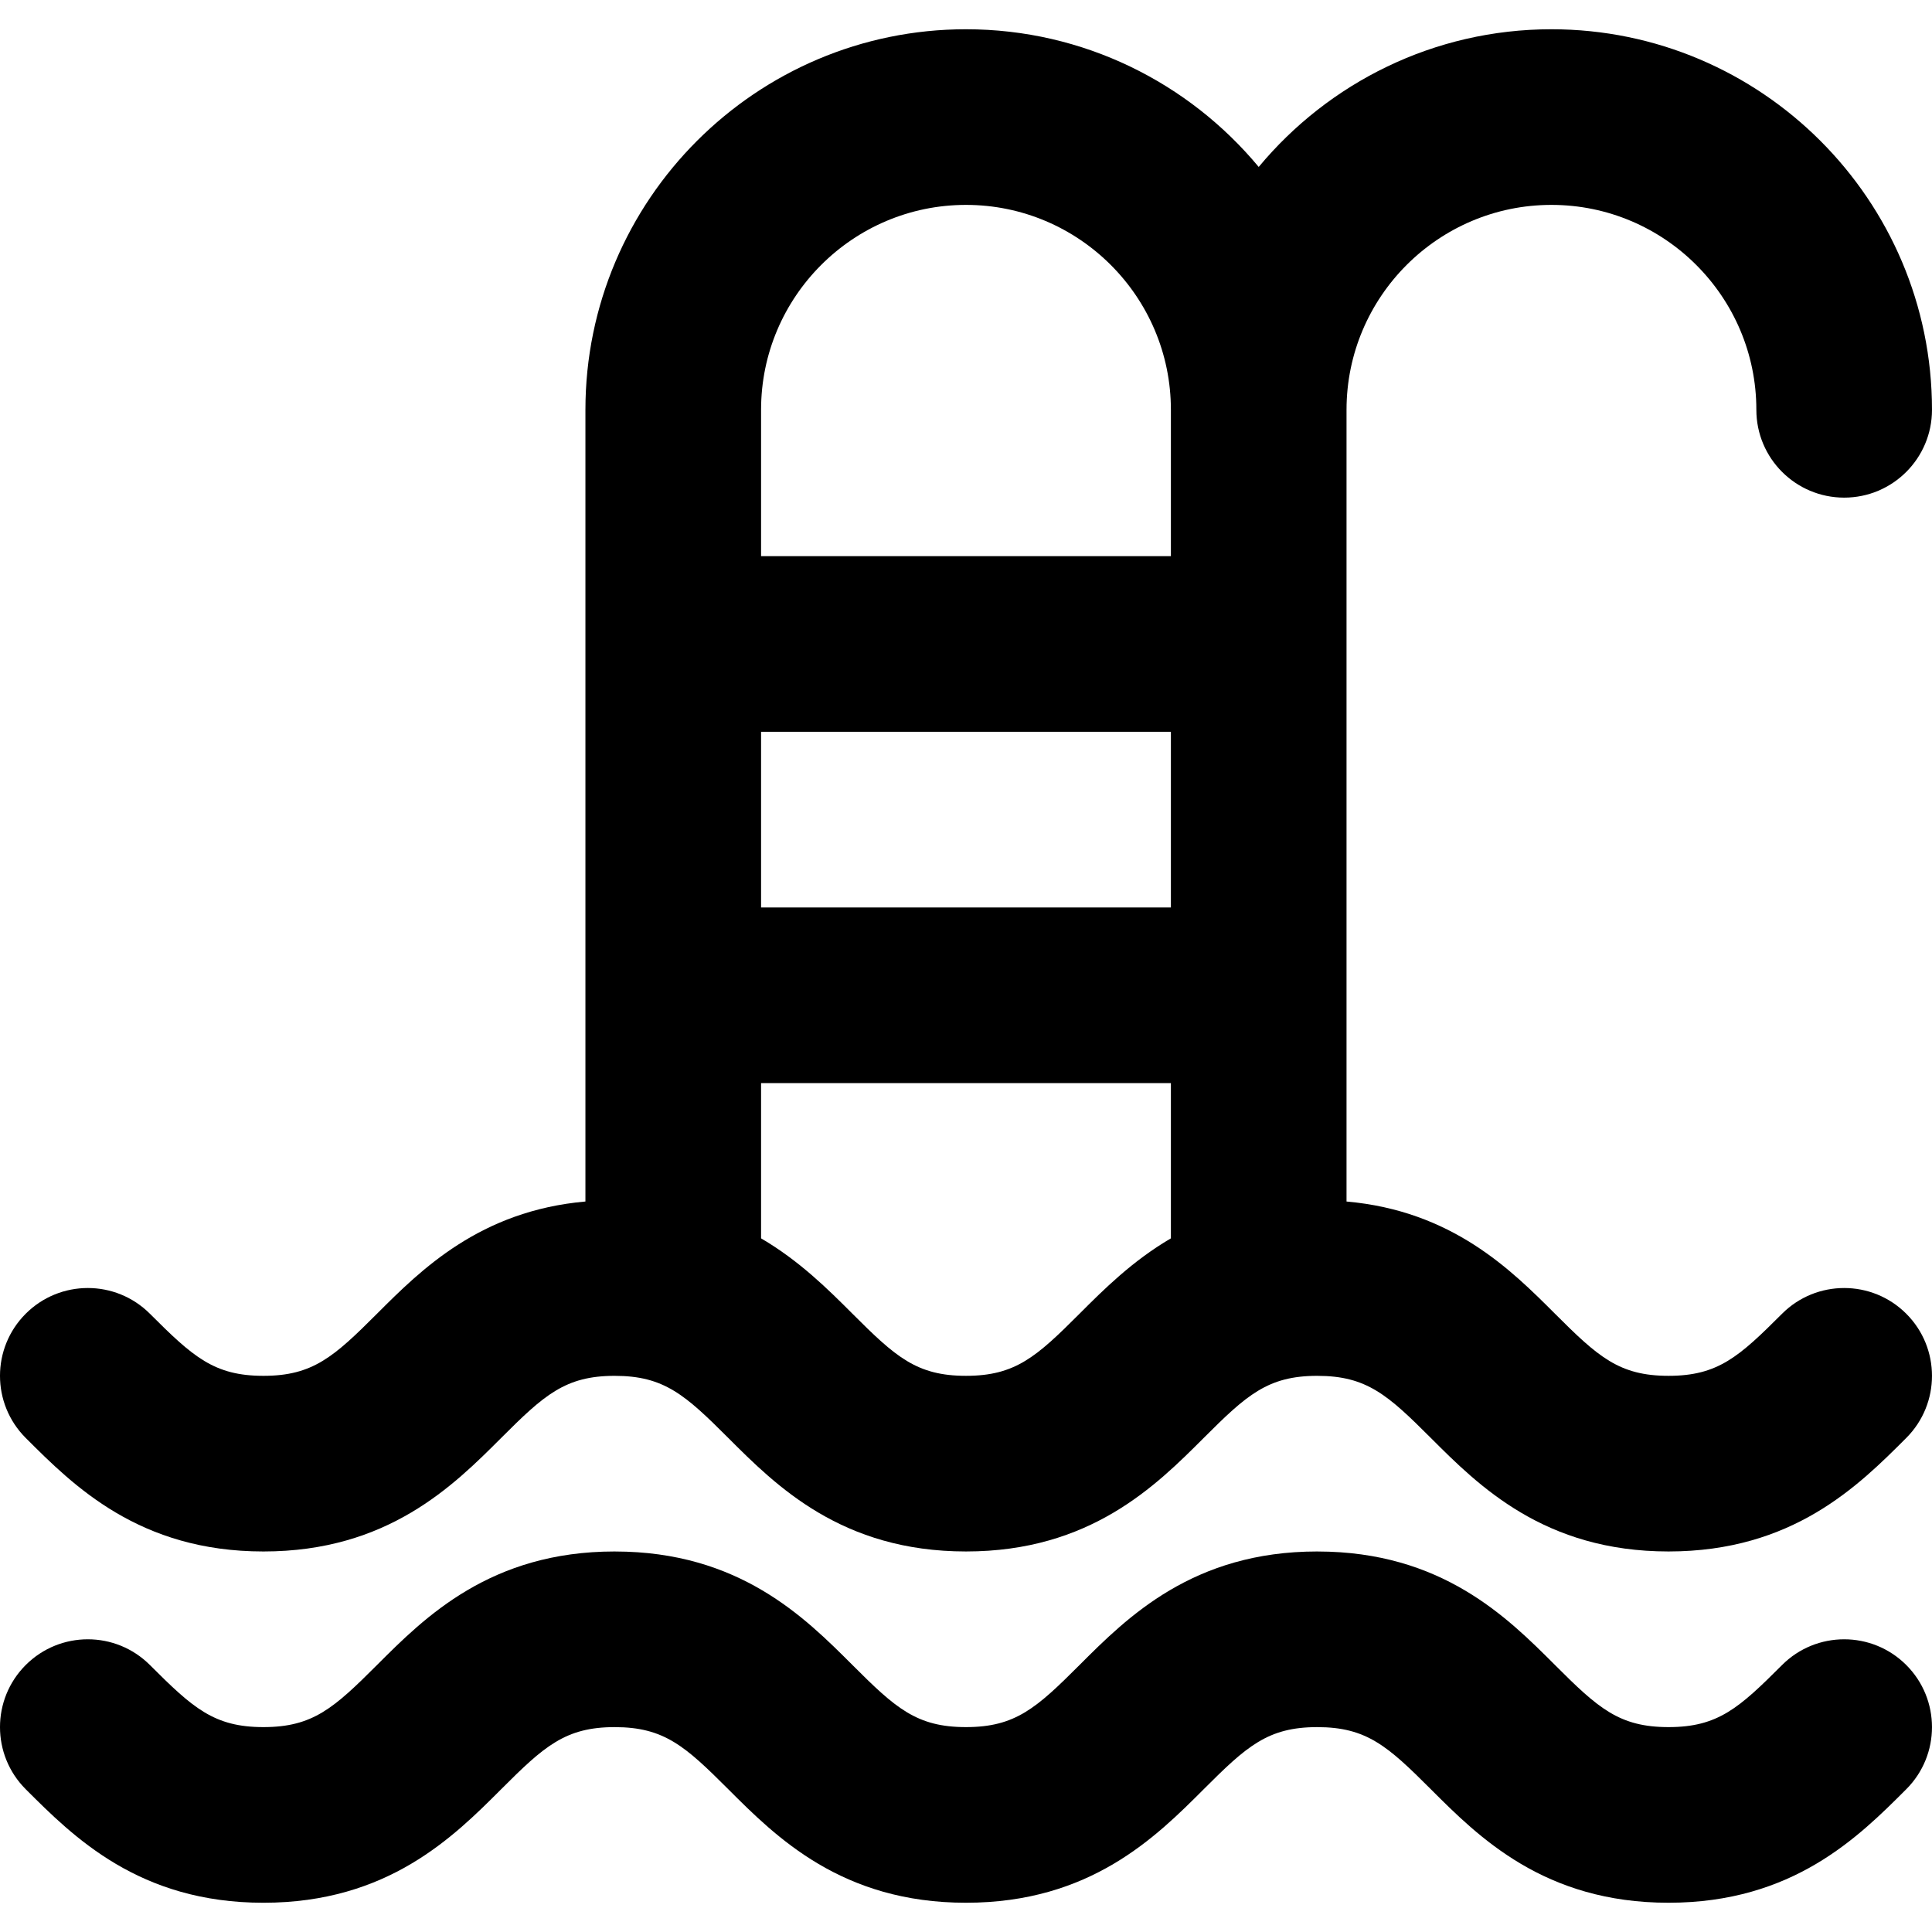
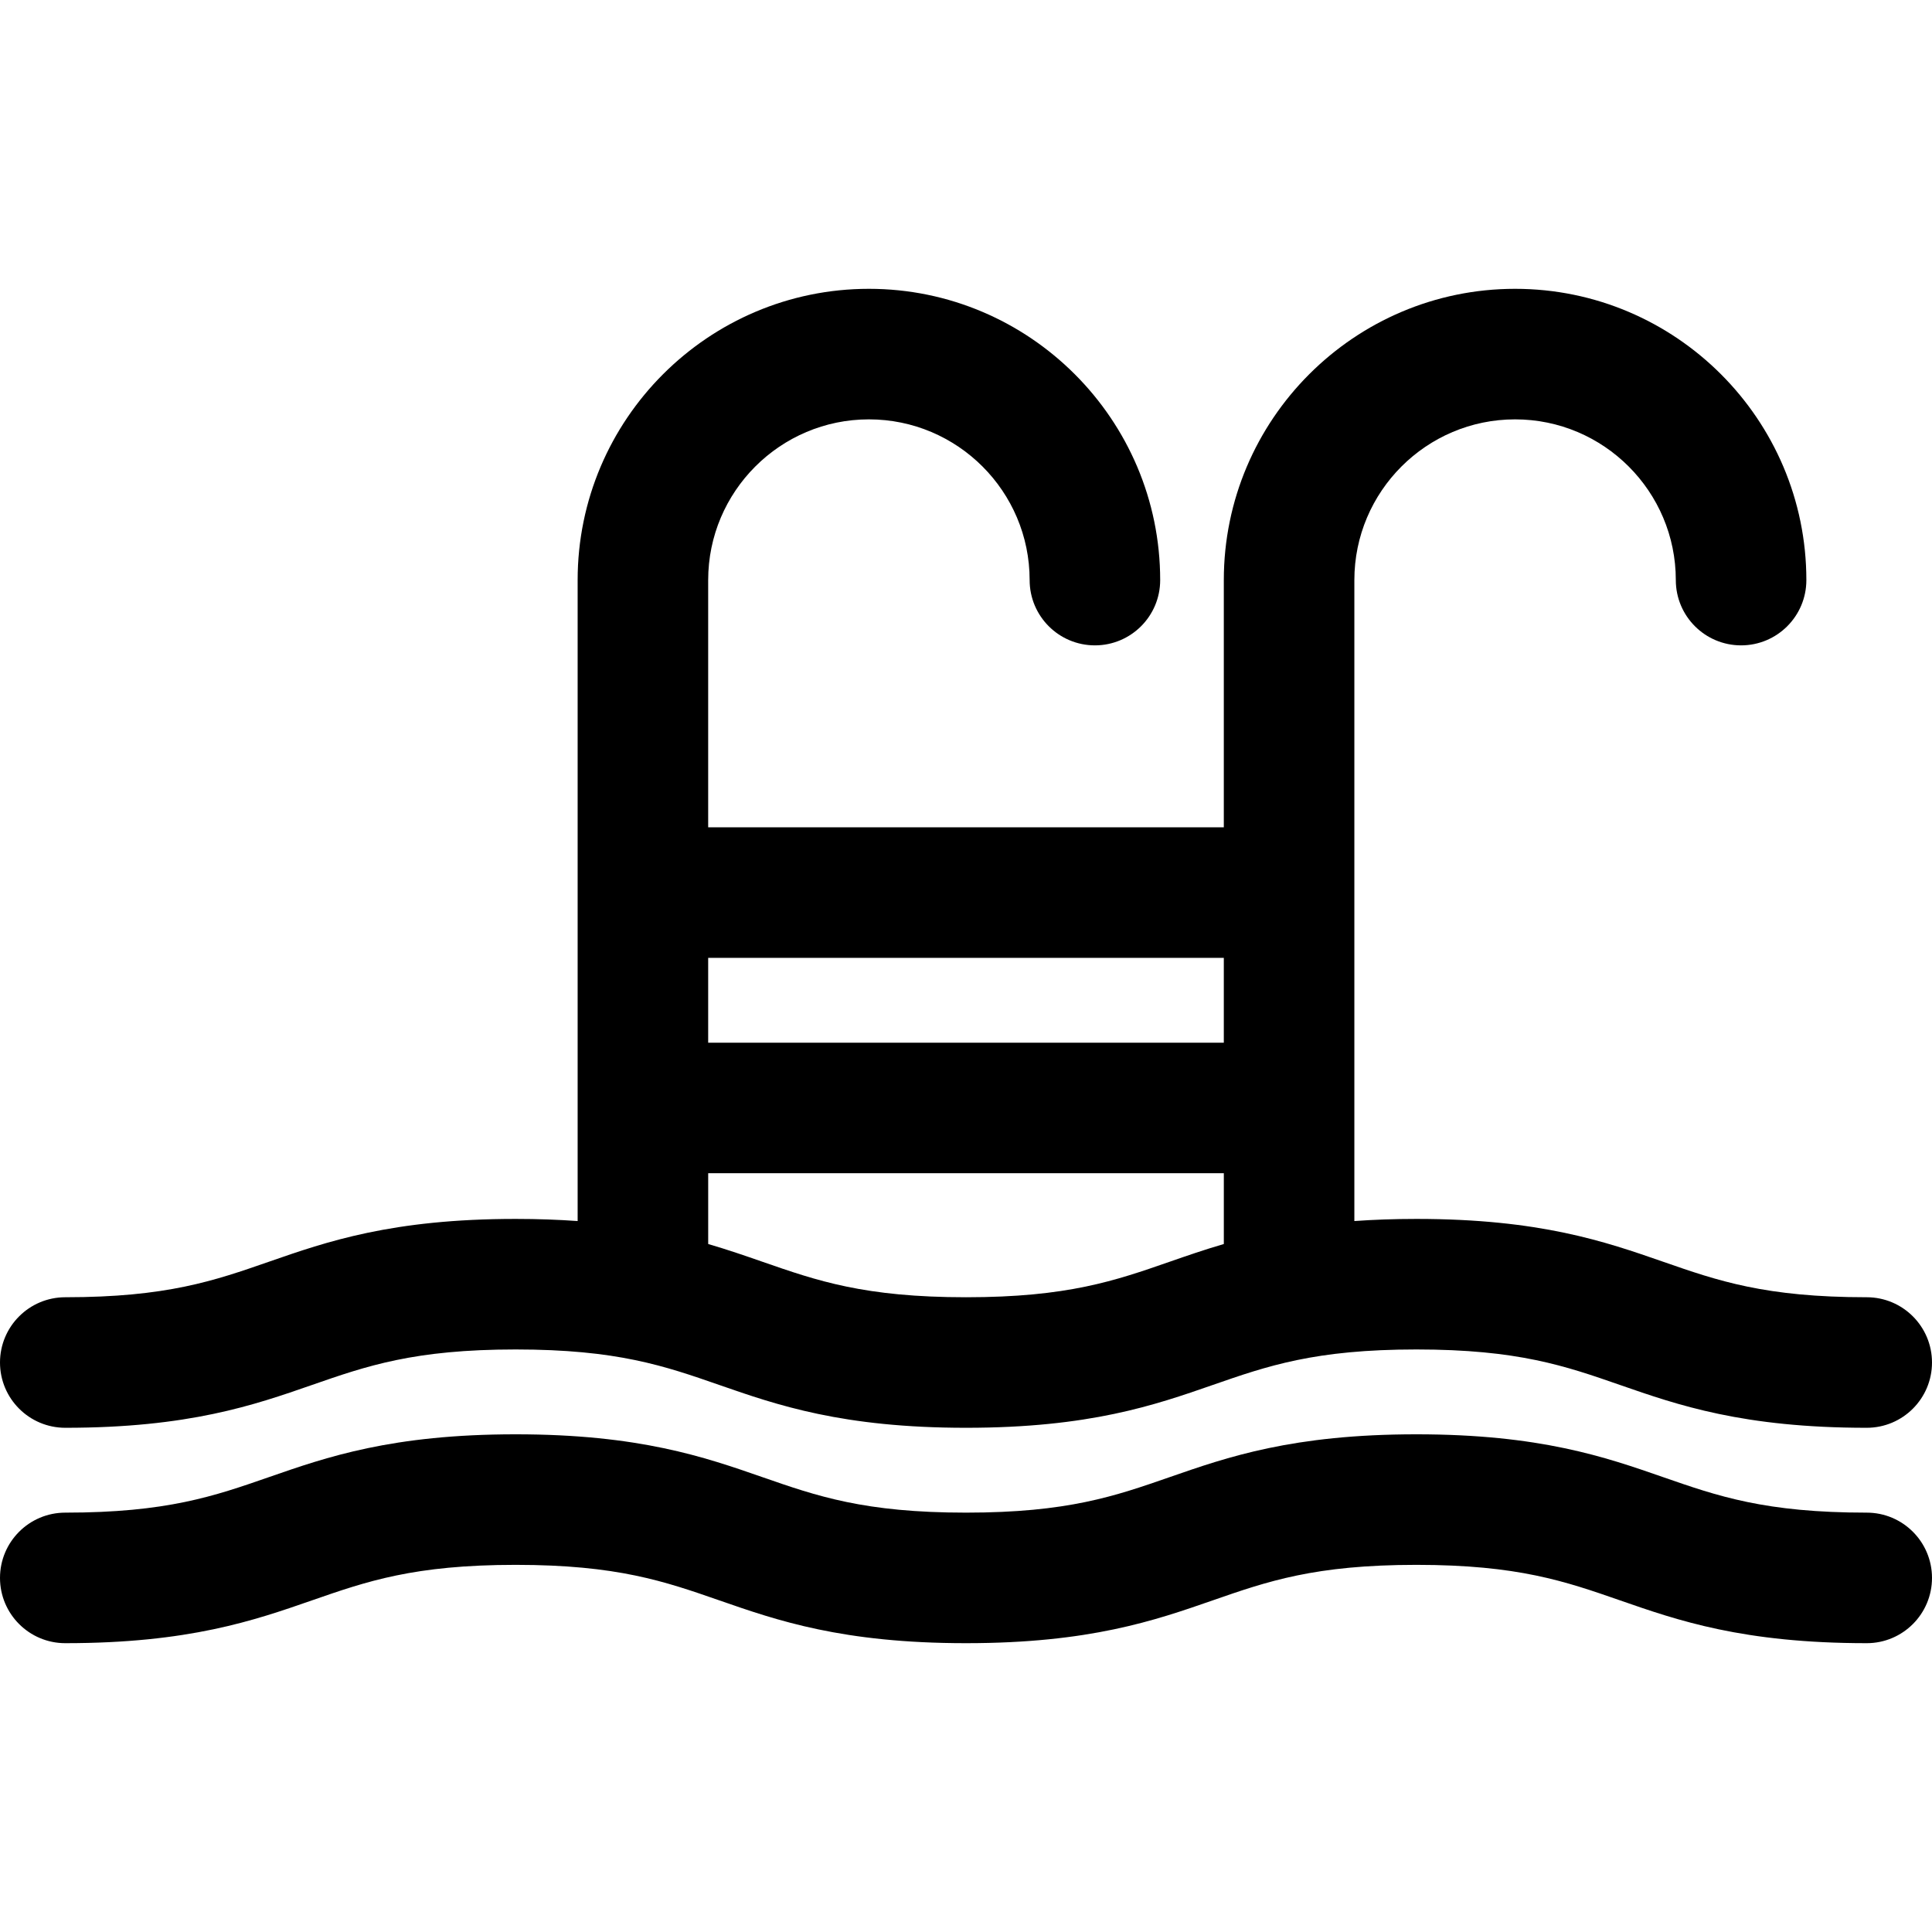
- <svg xmlns="http://www.w3.org/2000/svg" version="1.1" id="Layer_1" x="0px" y="0px" viewBox="0 0 329.994 329.994" style="enable-background:new 0 0 329.994 329.994;" xml:space="preserve">
-   <g id="XMLID_237_">
-     <path id="XMLID_238_" d="M304.382,284.394c-7.35,7.352-10.954,10.603-19.385,10.603c-0.001,0-0.003,0-0.005,0   c-8.43,0.001-12.037-3.25-19.392-10.605c-8.177-8.176-19.374-19.372-40.55-19.391c-0.02,0-0.037-0.003-0.057-0.003   c-21.215,0.001-32.424,11.21-40.608,19.395c-7.353,7.353-10.959,10.604-19.388,10.604c-0.001,0-0.003,0-0.003,0   c-8.43,0.001-12.037-3.25-19.391-10.604c-8.176-8.176-19.373-19.37-40.546-19.392c-0.02,0-0.039-0.003-0.059-0.003   c-21.214,0.001-32.423,11.21-40.607,19.395c-7.354,7.353-10.96,10.604-19.391,10.604c-0.003,0-0.005,0-0.007,0   c-8.426,0-12.033-3.251-19.387-10.604l-0.003-0.003c-5.858-5.857-15.354-5.854-21.212,0.003   c-5.857,5.858-5.856,15.357,0.003,21.215c8.184,8.183,19.392,19.39,40.596,19.39c0.005,0,0.009,0,0.014,0   c21.208,0,32.417-11.208,40.601-19.392c7.347-7.347,10.956-10.599,19.368-10.607c0.008,0,0.017,0.001,0.025,0.001   c8.432,0,12.038,3.251,19.393,10.606c8.184,8.184,19.39,19.391,40.598,19.391c0.004,0,0.008,0,0.012,0   c21.207,0,32.416-11.208,40.6-19.391c7.348-7.348,10.955-10.6,19.37-10.607c0.009,0,0.018,0.001,0.026,0.001   c8.431,0,12.037,3.251,19.393,10.606c8.184,8.184,19.391,19.391,40.598,19.391c0.003-0.001,0.009,0,0.014,0   c21.208-0.001,32.417-11.209,40.599-19.393c5.857-5.859,5.855-15.356-0.003-21.213   C319.737,278.534,310.242,278.536,304.382,284.394z" />
-     <path id="XMLID_239_" d="M304.382,224.394c-7.35,7.352-10.954,10.603-19.385,10.603c-0.001,0-0.003,0-0.005,0   c-8.43,0.001-12.037-3.251-19.392-10.605c-7.515-7.515-17.587-17.573-35.607-19.168V69.997c0-19.299,15.701-35,35-35   c19.299,0,35,15.701,35,35c0,8.284,6.716,15,15,15c8.284,0,15-6.716,15-15c0-35.841-29.159-65-65-65   c-20.085,0-38.067,9.16-50,23.518c-11.933-14.358-29.916-23.518-50-23.518c-35.841,0-65,29.159-65,65v135.226   c-18.017,1.598-28.087,11.655-35.602,19.17c-7.354,7.353-10.96,10.605-19.391,10.605c-0.003,0-0.005,0-0.007,0   c-8.426,0-12.033-3.251-19.387-10.605l-0.003-0.003c-5.858-5.857-15.354-5.854-21.212,0.003   c-5.857,5.858-5.856,15.357,0.003,21.215c8.184,8.183,19.392,19.39,40.596,19.39c0.005,0,0.009,0,0.014,0   c21.208,0,32.417-11.208,40.601-19.392c7.347-7.347,10.956-10.599,19.368-10.607c0.008,0,0.017,0.001,0.025,0.001   c8.432,0,12.038,3.251,19.393,10.606c8.184,8.184,19.39,19.391,40.598,19.391c0.004,0,0.008,0,0.012,0   c21.207,0,32.416-11.208,40.6-19.391c7.348-7.348,10.955-10.6,19.37-10.607c0.009,0,0.018,0.001,0.026,0.001   c8.431,0,12.037,3.251,19.393,10.606c8.184,8.184,19.391,19.391,40.598,19.391c0.003-0.001,0.009,0,0.014,0   c21.208-0.001,32.417-11.209,40.599-19.393c5.857-5.859,5.855-15.356-0.003-21.213   C319.737,218.535,310.242,218.536,304.382,224.394z M129.994,124.997h70v30h-70V124.997z M164.994,34.997c19.299,0,35,15.701,35,35   v25h-70v-25C129.994,50.698,145.695,34.997,164.994,34.997z M164.998,234.997c-0.001,0-0.003,0-0.003,0   c-8.43,0.001-12.037-3.251-19.391-10.605c-4.132-4.132-9.038-9.033-15.61-12.875v-26.52h70v26.52   c-6.571,3.842-11.477,8.743-15.608,12.875C177.034,231.746,173.427,234.997,164.998,234.997z" />
+ <svg xmlns="http://www.w3.org/2000/svg" version="1.1" id="Capa_1" x="0px" y="0px" viewBox="0 0 297 297" style="enable-background:new 0 0 297 297;" xml:space="preserve">
+   <g>
+     <path d="M10.034,219.489c19.003,0,29.05-3.494,37.914-6.577c8.429-2.932,15.707-5.464,31.321-5.464s22.893,2.532,31.321,5.464   c8.864,3.083,18.91,6.577,37.914,6.577s29.05-3.494,37.913-6.577c8.428-2.932,15.707-5.464,31.319-5.464   c15.613,0,22.892,2.532,31.319,5.464c8.863,3.083,18.908,6.577,37.911,6.577c5.541,0,10.034-4.493,10.034-10.034   c0-5.541-4.493-10.034-10.034-10.034c-15.612,0-22.891-2.532-31.318-5.464c-8.863-3.083-18.908-6.577-37.912-6.577   c-3.462,0-6.62,0.119-9.535,0.327V89.176c0-13.625,11.084-24.709,24.709-24.709c13.624,0,24.708,11.084,24.708,24.709   c0,5.541,4.493,10.034,10.034,10.034s10.034-4.493,10.034-10.034c0-24.69-20.086-44.777-44.776-44.777   s-44.777,20.087-44.777,44.777v38.002h-79.267V89.176c0-13.625,11.084-24.709,24.709-24.709c13.624,0,24.708,11.084,24.708,24.709   c0,5.541,4.493,10.034,10.034,10.034s10.034-4.493,10.034-10.034c0-24.69-20.086-44.777-44.776-44.777S88.799,64.487,88.799,89.176   v98.531c-2.913-0.208-6.07-0.327-9.53-0.327c-19.004,0-29.05,3.494-37.914,6.577c-8.429,2.932-15.707,5.464-31.321,5.464   C4.493,199.421,0,203.914,0,209.455C0,214.996,4.493,219.489,10.034,219.489z M188.133,147.246v13.044h-79.267v-13.044H188.133z    M108.867,180.357h79.267v10.882c-3,0.876-5.71,1.814-8.309,2.719c-8.428,2.932-15.707,5.464-31.32,5.464   s-22.893-2.532-31.321-5.464c-2.602-0.905-5.314-1.843-8.316-2.72V180.357z" />
+     <path d="M286.966,232.533c-15.612,0-22.891-2.532-31.318-5.464c-8.863-3.083-18.908-6.577-37.912-6.577   c-19.002,0-29.049,3.494-37.912,6.577c-8.428,2.932-15.707,5.464-31.32,5.464s-22.893-2.532-31.321-5.464   c-8.864-3.083-18.91-6.577-37.914-6.577c-19.004,0-29.05,3.494-37.914,6.577c-8.429,2.932-15.707,5.464-31.321,5.464   C4.493,232.533,0,237.026,0,242.567c0,5.541,4.493,10.034,10.034,10.034c19.003,0,29.05-3.494,37.914-6.577   c8.429-2.932,15.707-5.464,31.321-5.464s22.893,2.532,31.321,5.464c8.864,3.083,18.91,6.577,37.914,6.577s29.05-3.494,37.913-6.577   c8.428-2.932,15.707-5.464,31.319-5.464c15.613,0,22.892,2.532,31.319,5.464c8.863,3.083,18.908,6.577,37.911,6.577   c5.541,0,10.034-4.493,10.034-10.034C297,237.026,292.507,232.533,286.966,232.533z" />
  </g>
  <g>
</g>
  <g>
</g>
  <g>
</g>
  <g>
</g>
  <g>
</g>
  <g>
</g>
  <g>
</g>
  <g>
</g>
  <g>
</g>
  <g>
</g>
  <g>
</g>
  <g>
</g>
  <g>
</g>
  <g>
</g>
  <g>
</g>
</svg>
